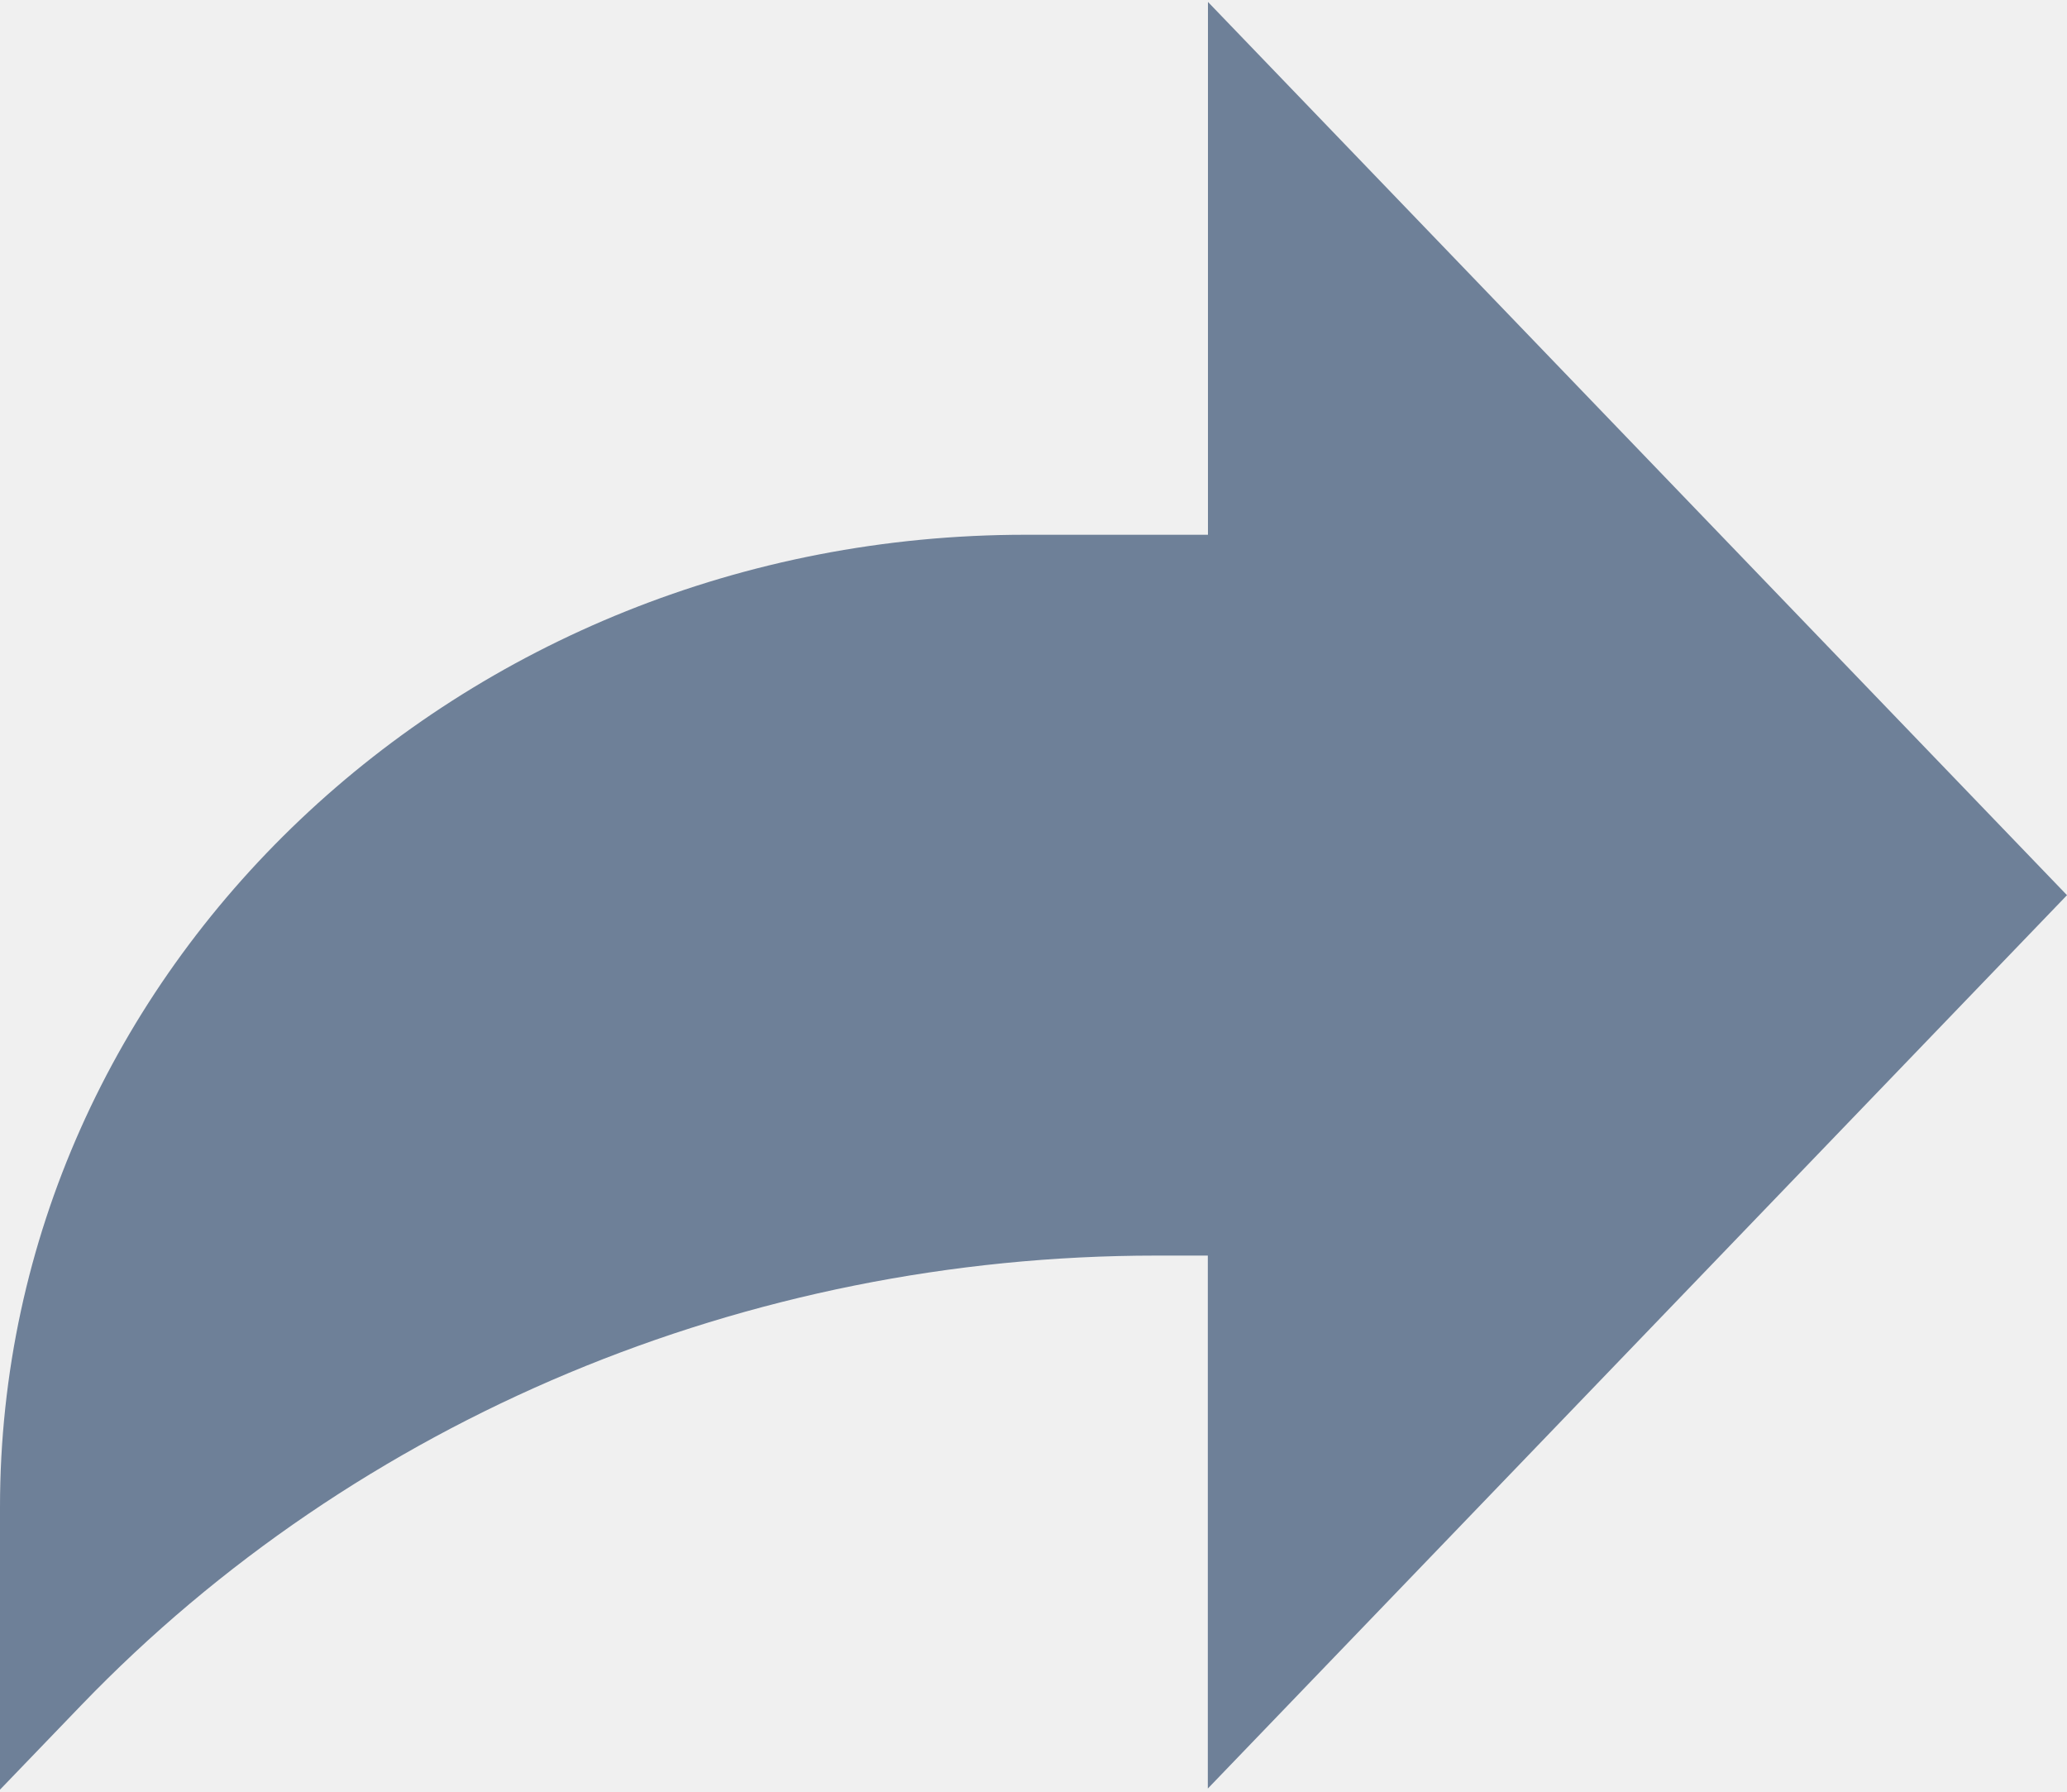
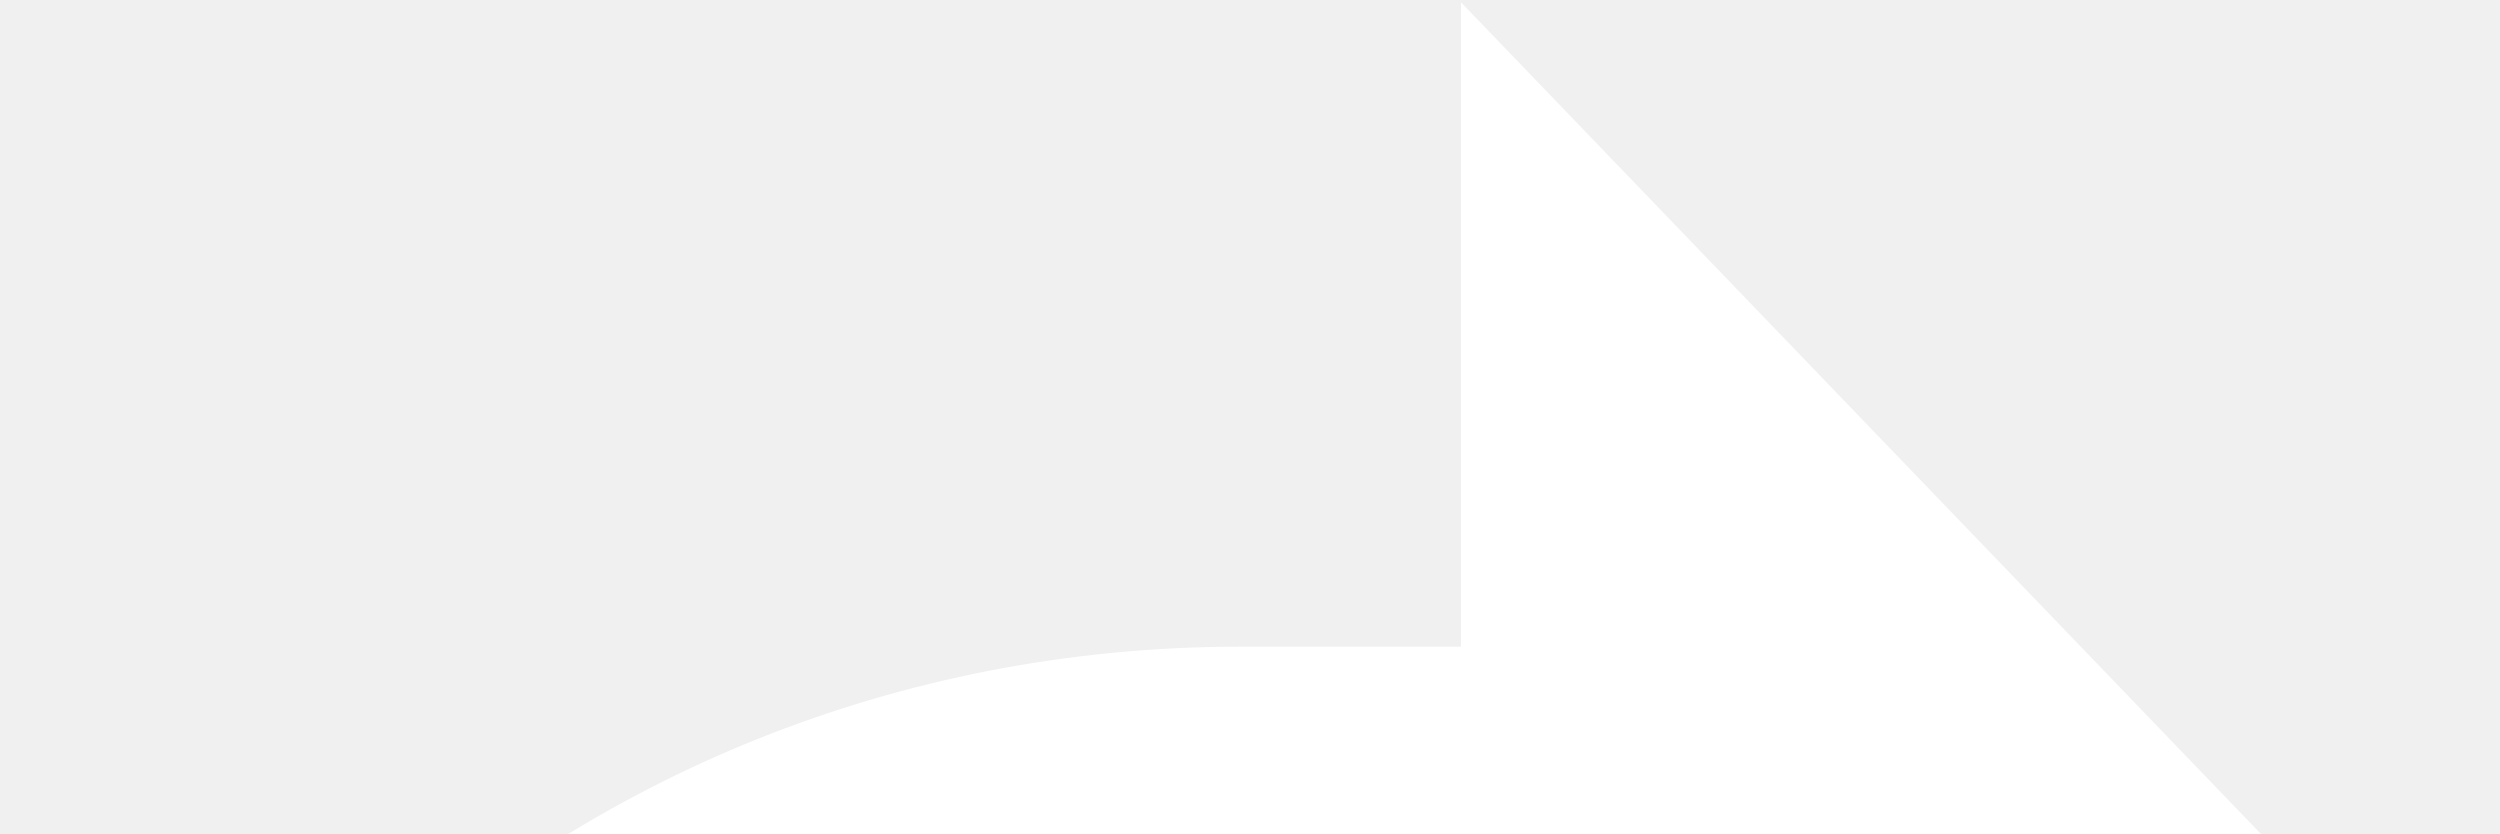
- <svg xmlns="http://www.w3.org/2000/svg" width="15" height="13">
-   <path fill="#6E8098" d="M15 6.495L8.766.014V3.88H7.441C3.33 3.88 0 7.039 0 10.936v2.049l.589-.612C2.59 10.294 5.422 9.11 8.39 9.11h.375v3.867L15 6.495z" />
+ <svg xmlns="http://www.w3.org/2000/svg" width="15" height="5">
+   <path fill="#ffffff" d="M15 6.495L8.766.014V3.88H7.441C3.33 3.88 0 7.039 0 10.936v2.049l.589-.612C2.59 10.294 5.422 9.11 8.39 9.11h.375v3.867L15 6.495z" />
</svg>
